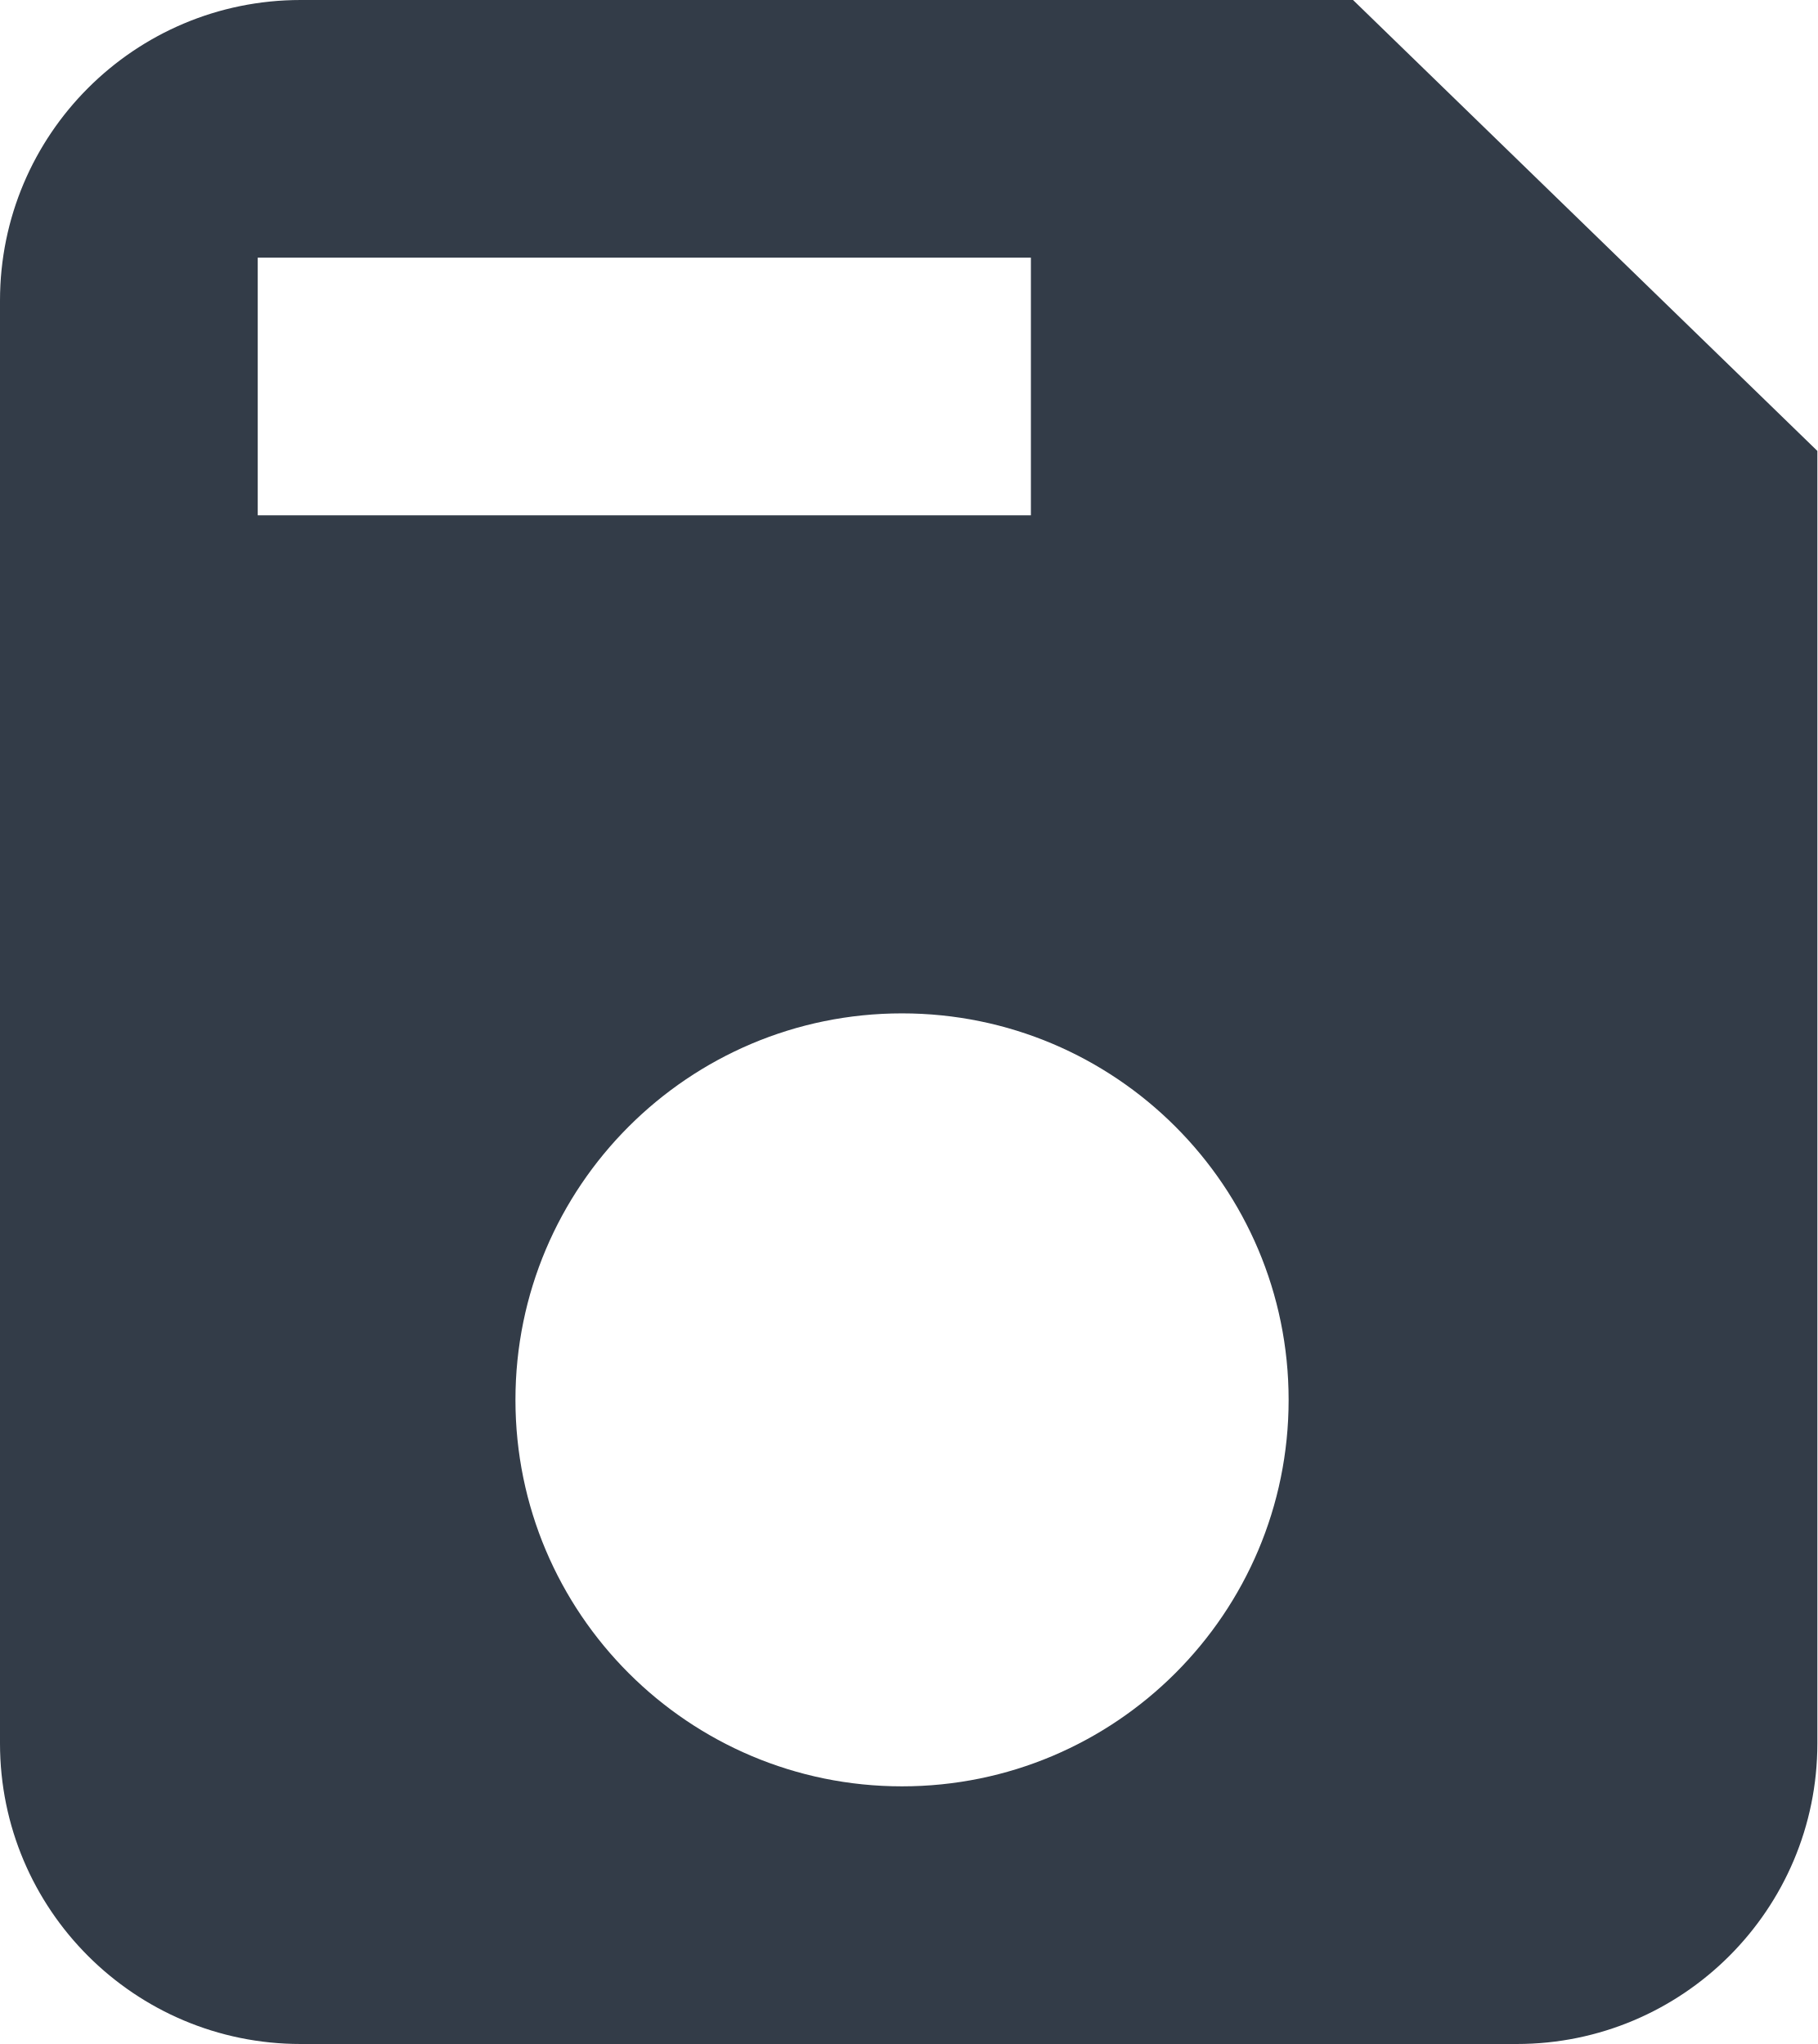
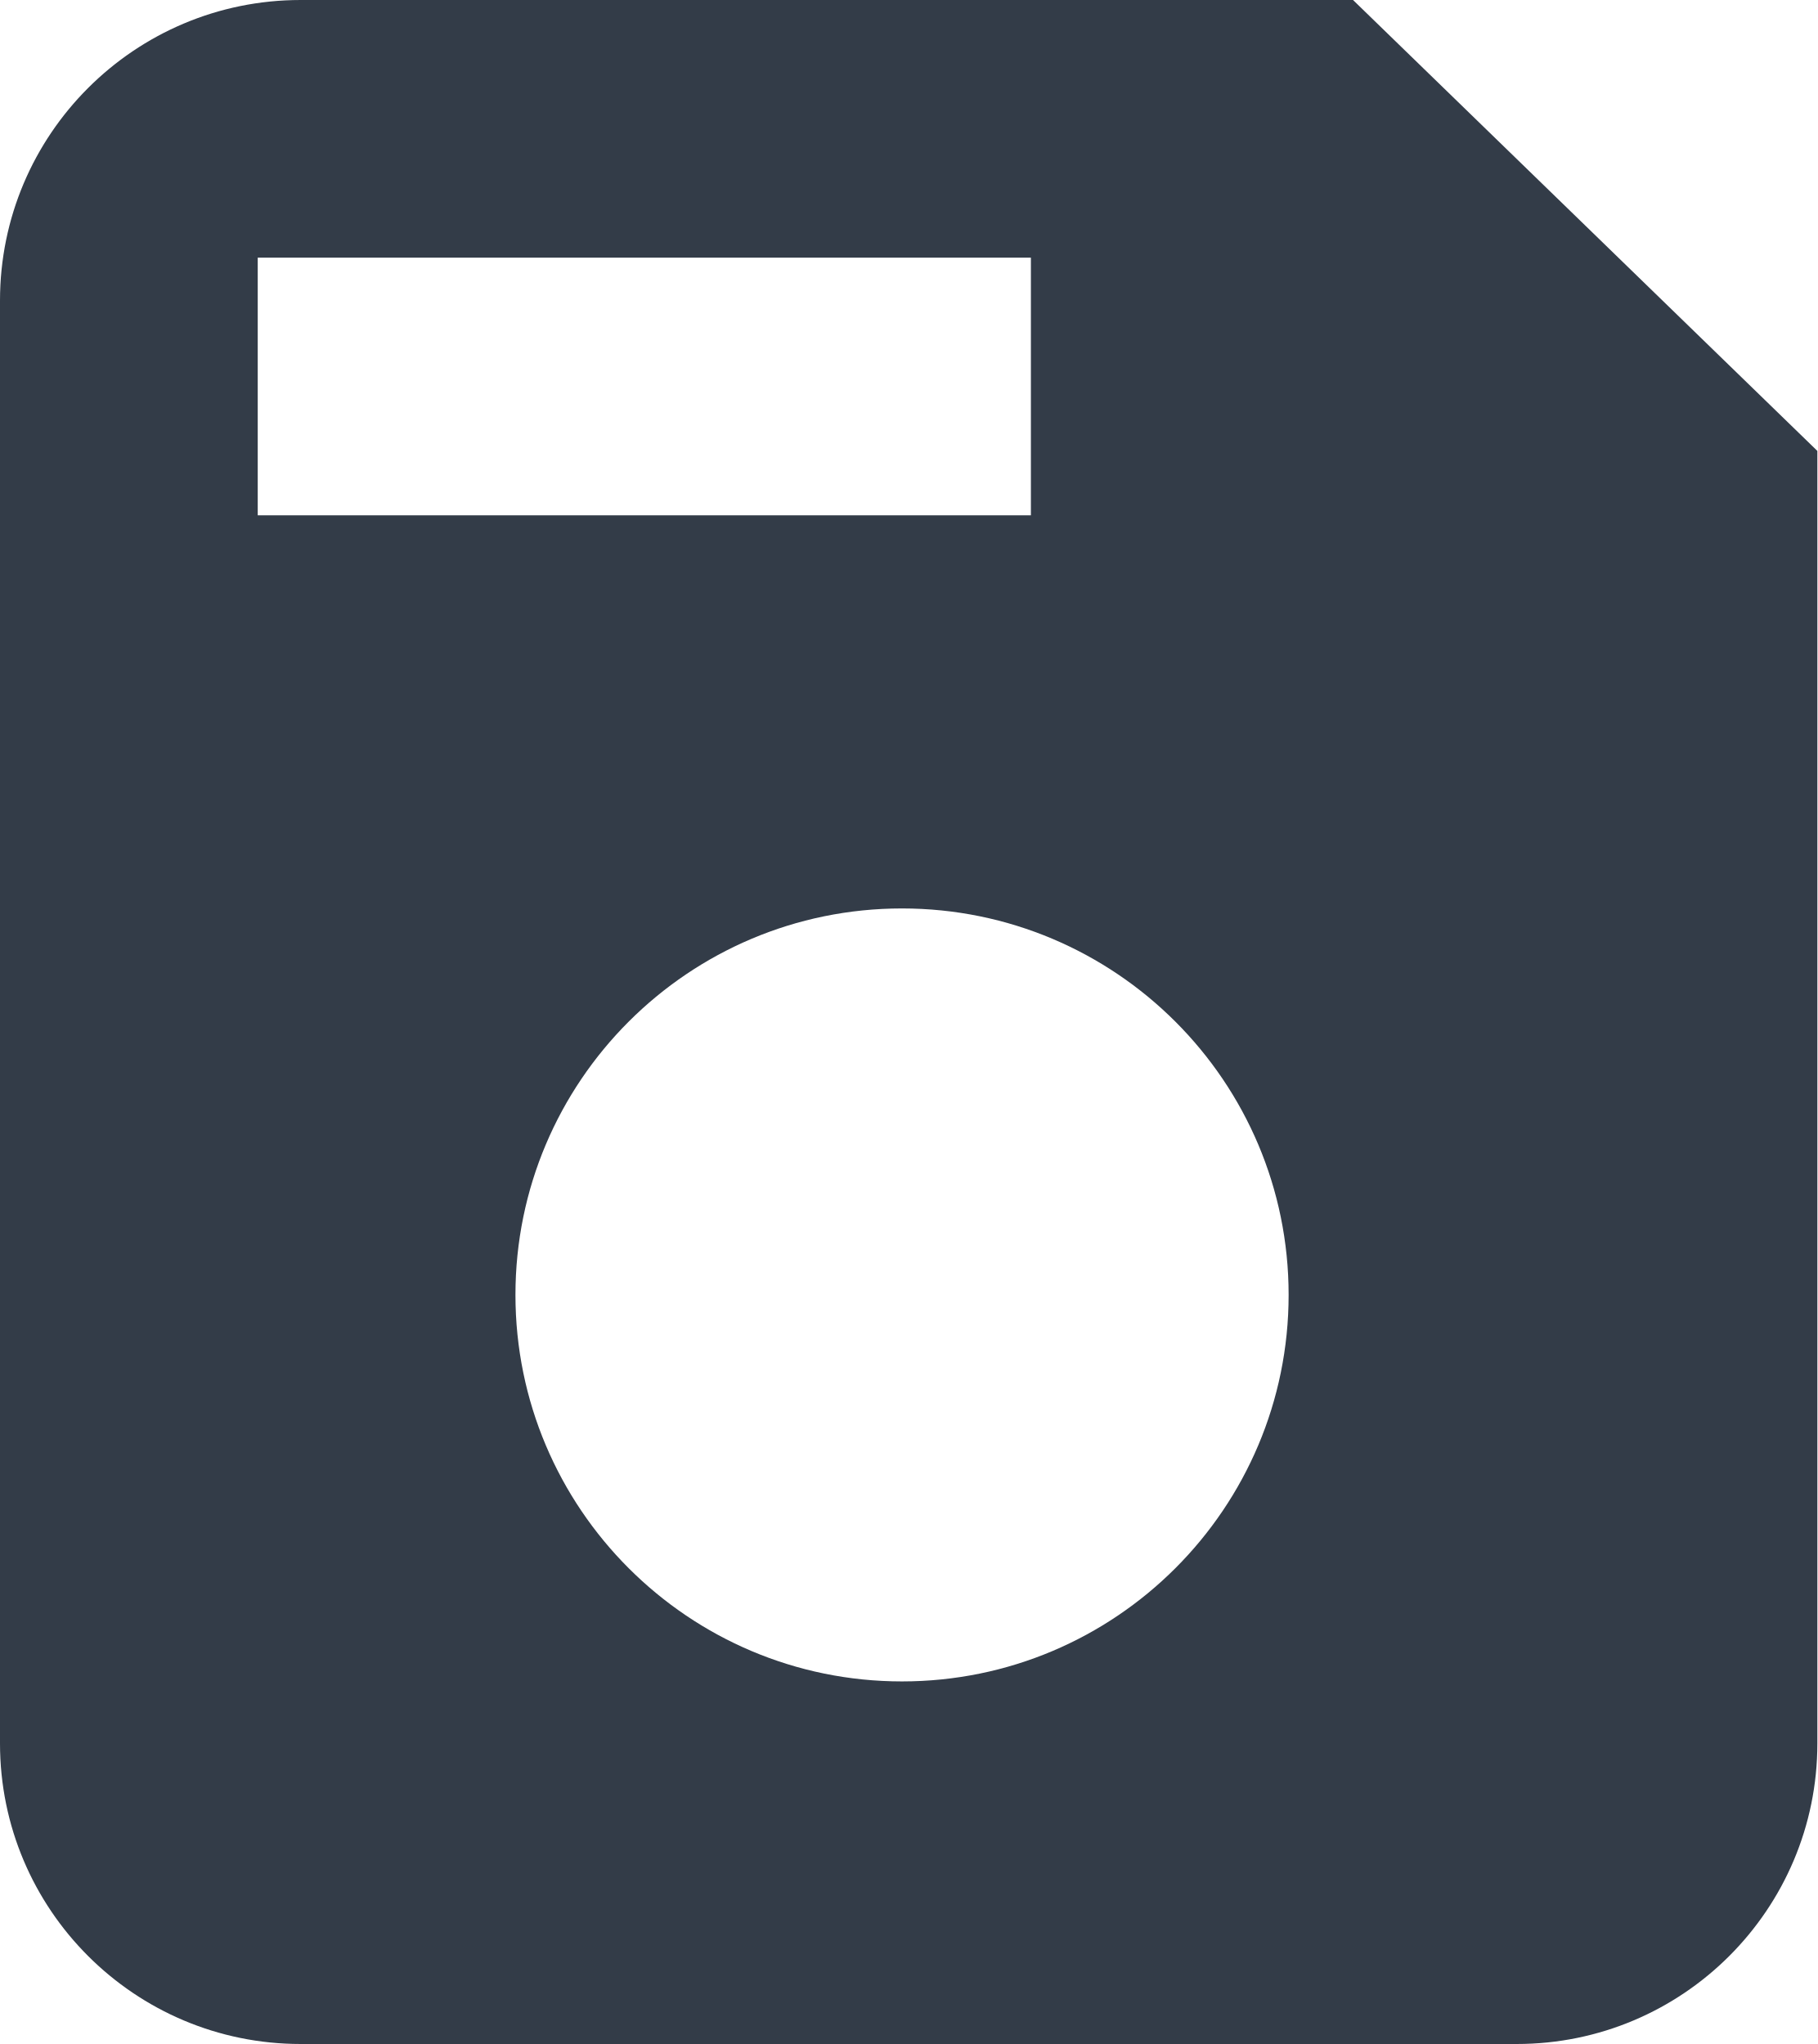
<svg xmlns="http://www.w3.org/2000/svg" width="16" height="18" viewBox="0 0 16 18" fill="none">
-   <path fill-rule="evenodd" clip-rule="evenodd" d="M0 2.647C0 1.185 1.185 0 2.647 0H7.941H11.912L16 3.971V10.059V15.353C16 16.815 14.815 18 13.353 18H2.647C1.185 18 0 16.815 0 15.353V2.647ZM2.269 2.269H9.076V4.538H2.269V2.269ZM7.941 15.731C9.821 15.731 11.345 14.207 11.345 12.328C11.345 10.448 9.821 8.924 7.941 8.924C6.062 8.924 4.538 10.448 4.538 12.328C4.538 14.207 6.062 15.731 7.941 15.731Z" fill="#333C48" />
+   <path fill-rule="evenodd" clip-rule="evenodd" d="M0 2.647C0 1.185 1.185 0 2.647 0H7.941H11.912L16 3.971V10.059V15.353C16 16.815 14.815 18 13.353 18H2.647C1.185 18 0 16.815 0 15.353V2.647ZM2.269 2.269H9.076V4.538H2.269V2.269ZM7.941 14.807C9.821 14.807 11.345 13.283 11.345 11.403C11.345 9.524 9.821 8 7.941 8C6.062 8 4.538 9.524 4.538 11.403C4.538 13.283 6.062 14.807 7.941 14.807Z" fill="#333C48" />
</svg>
